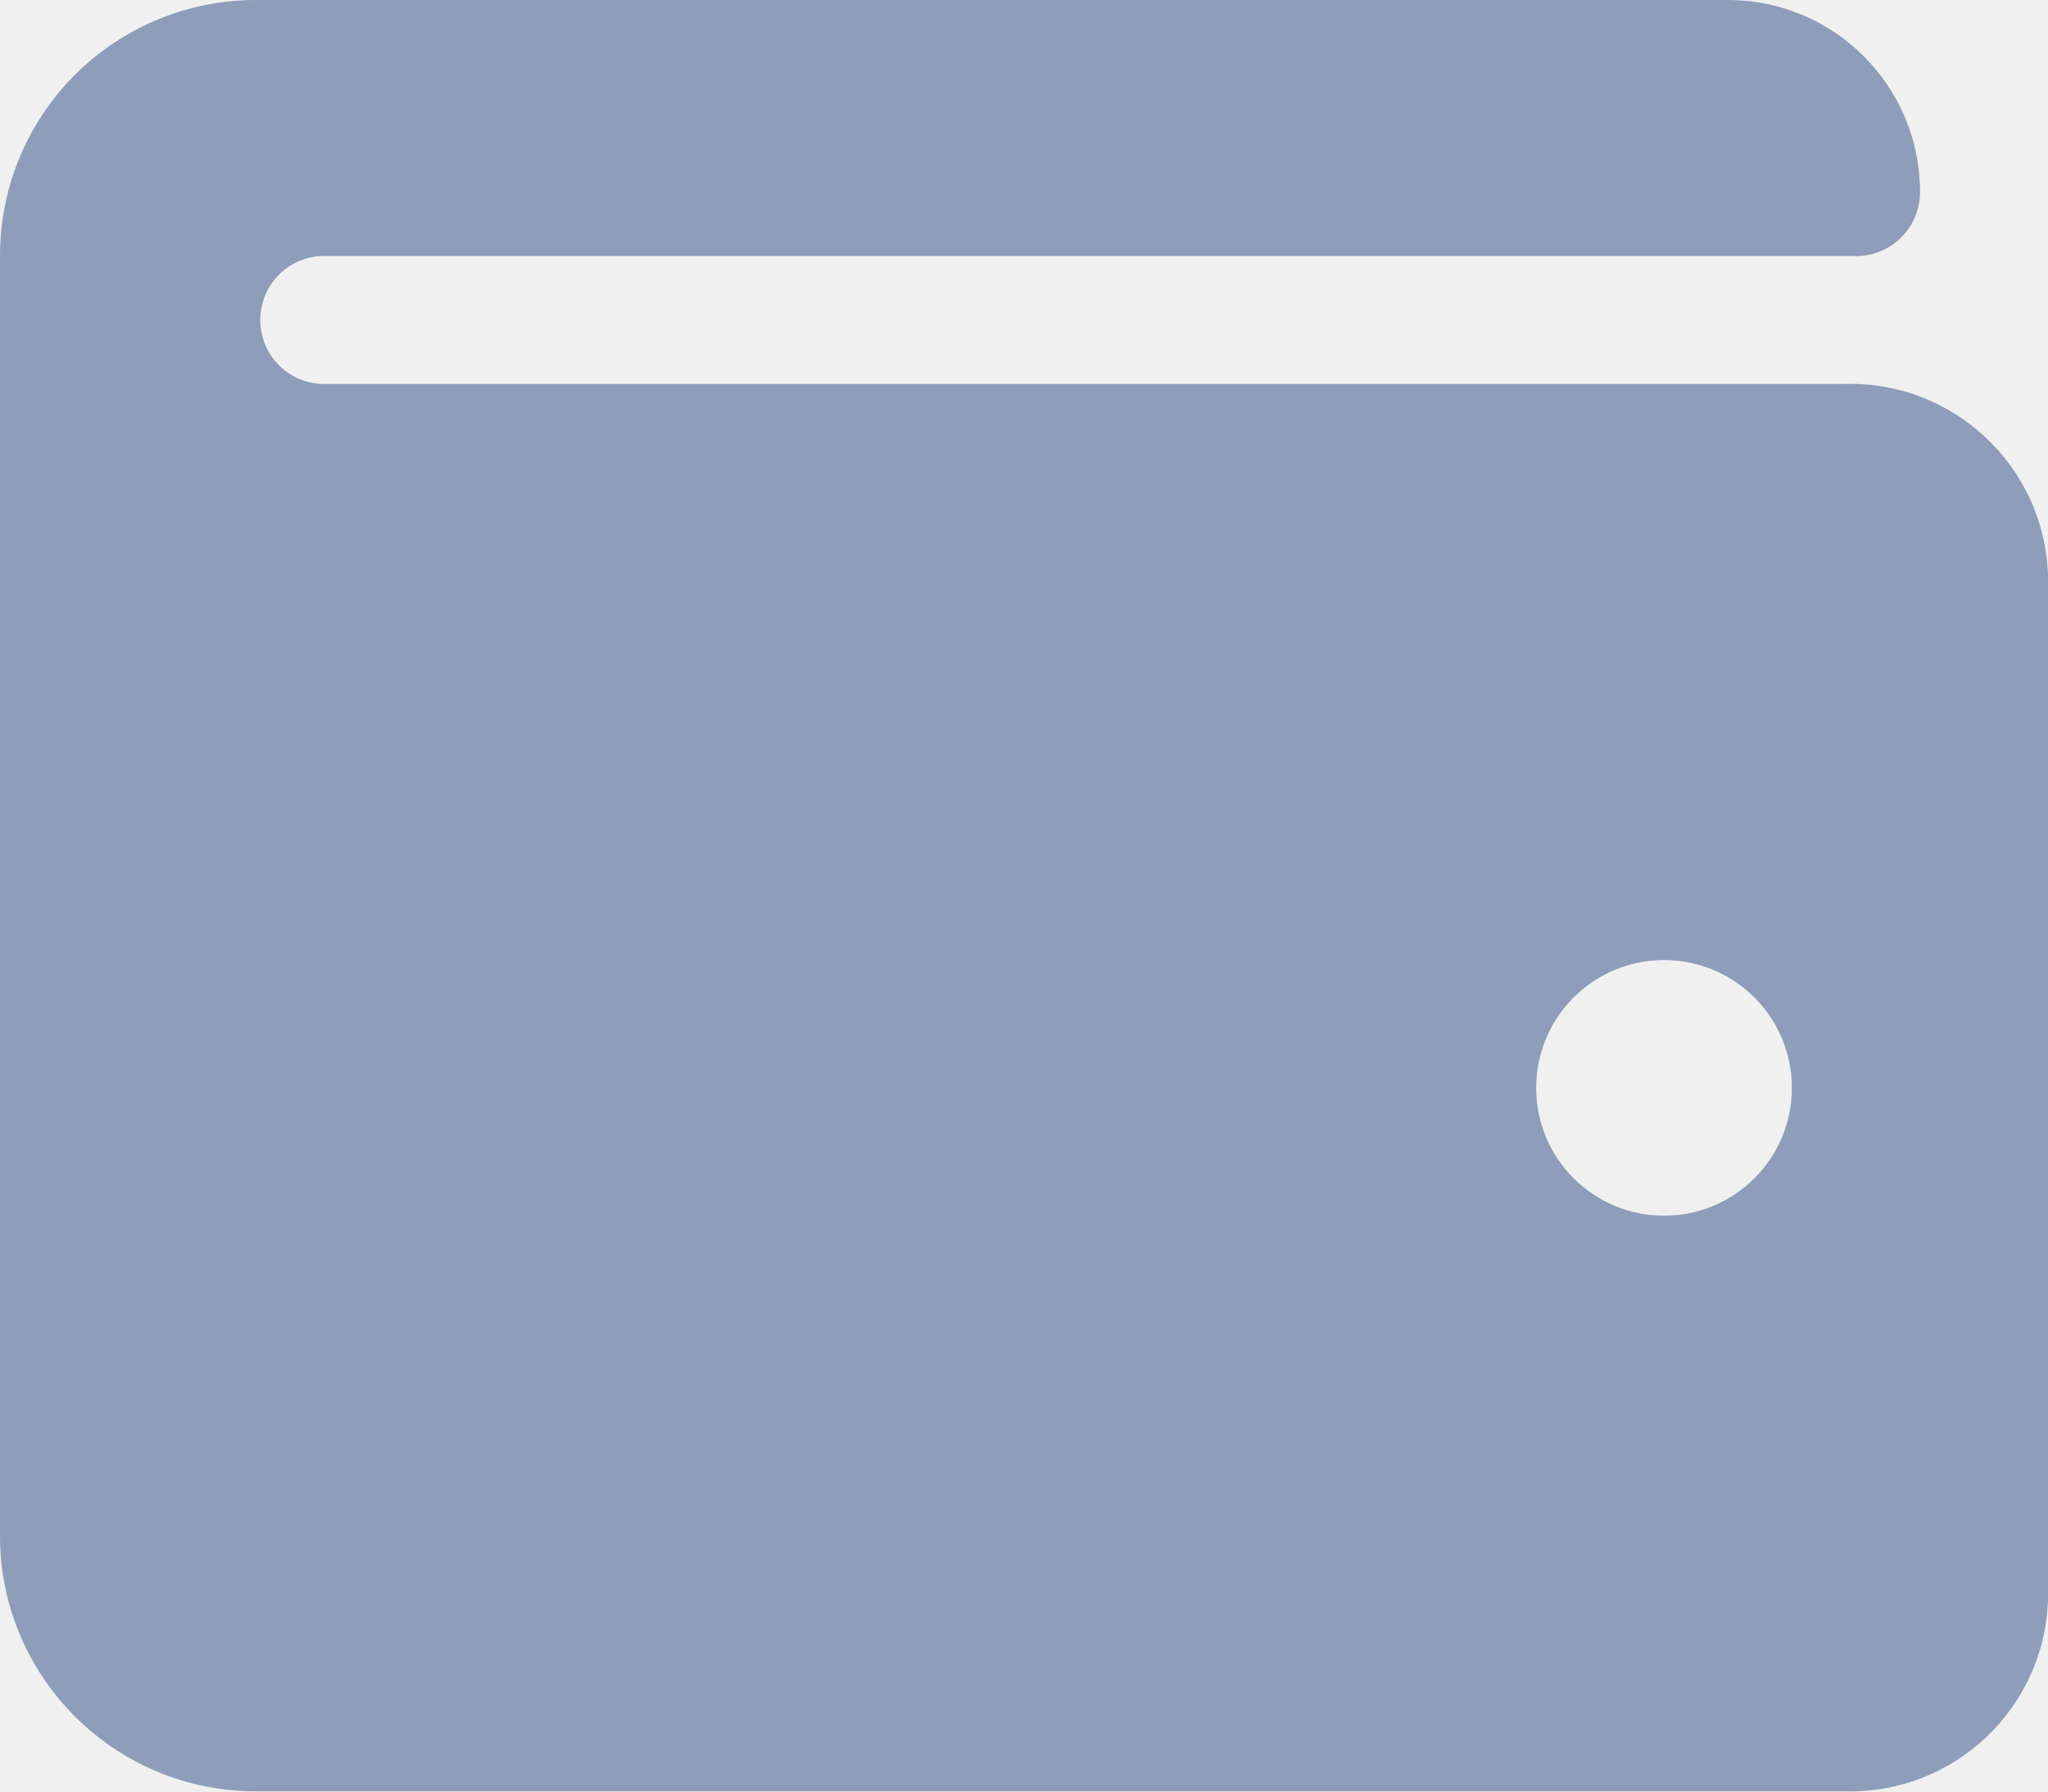
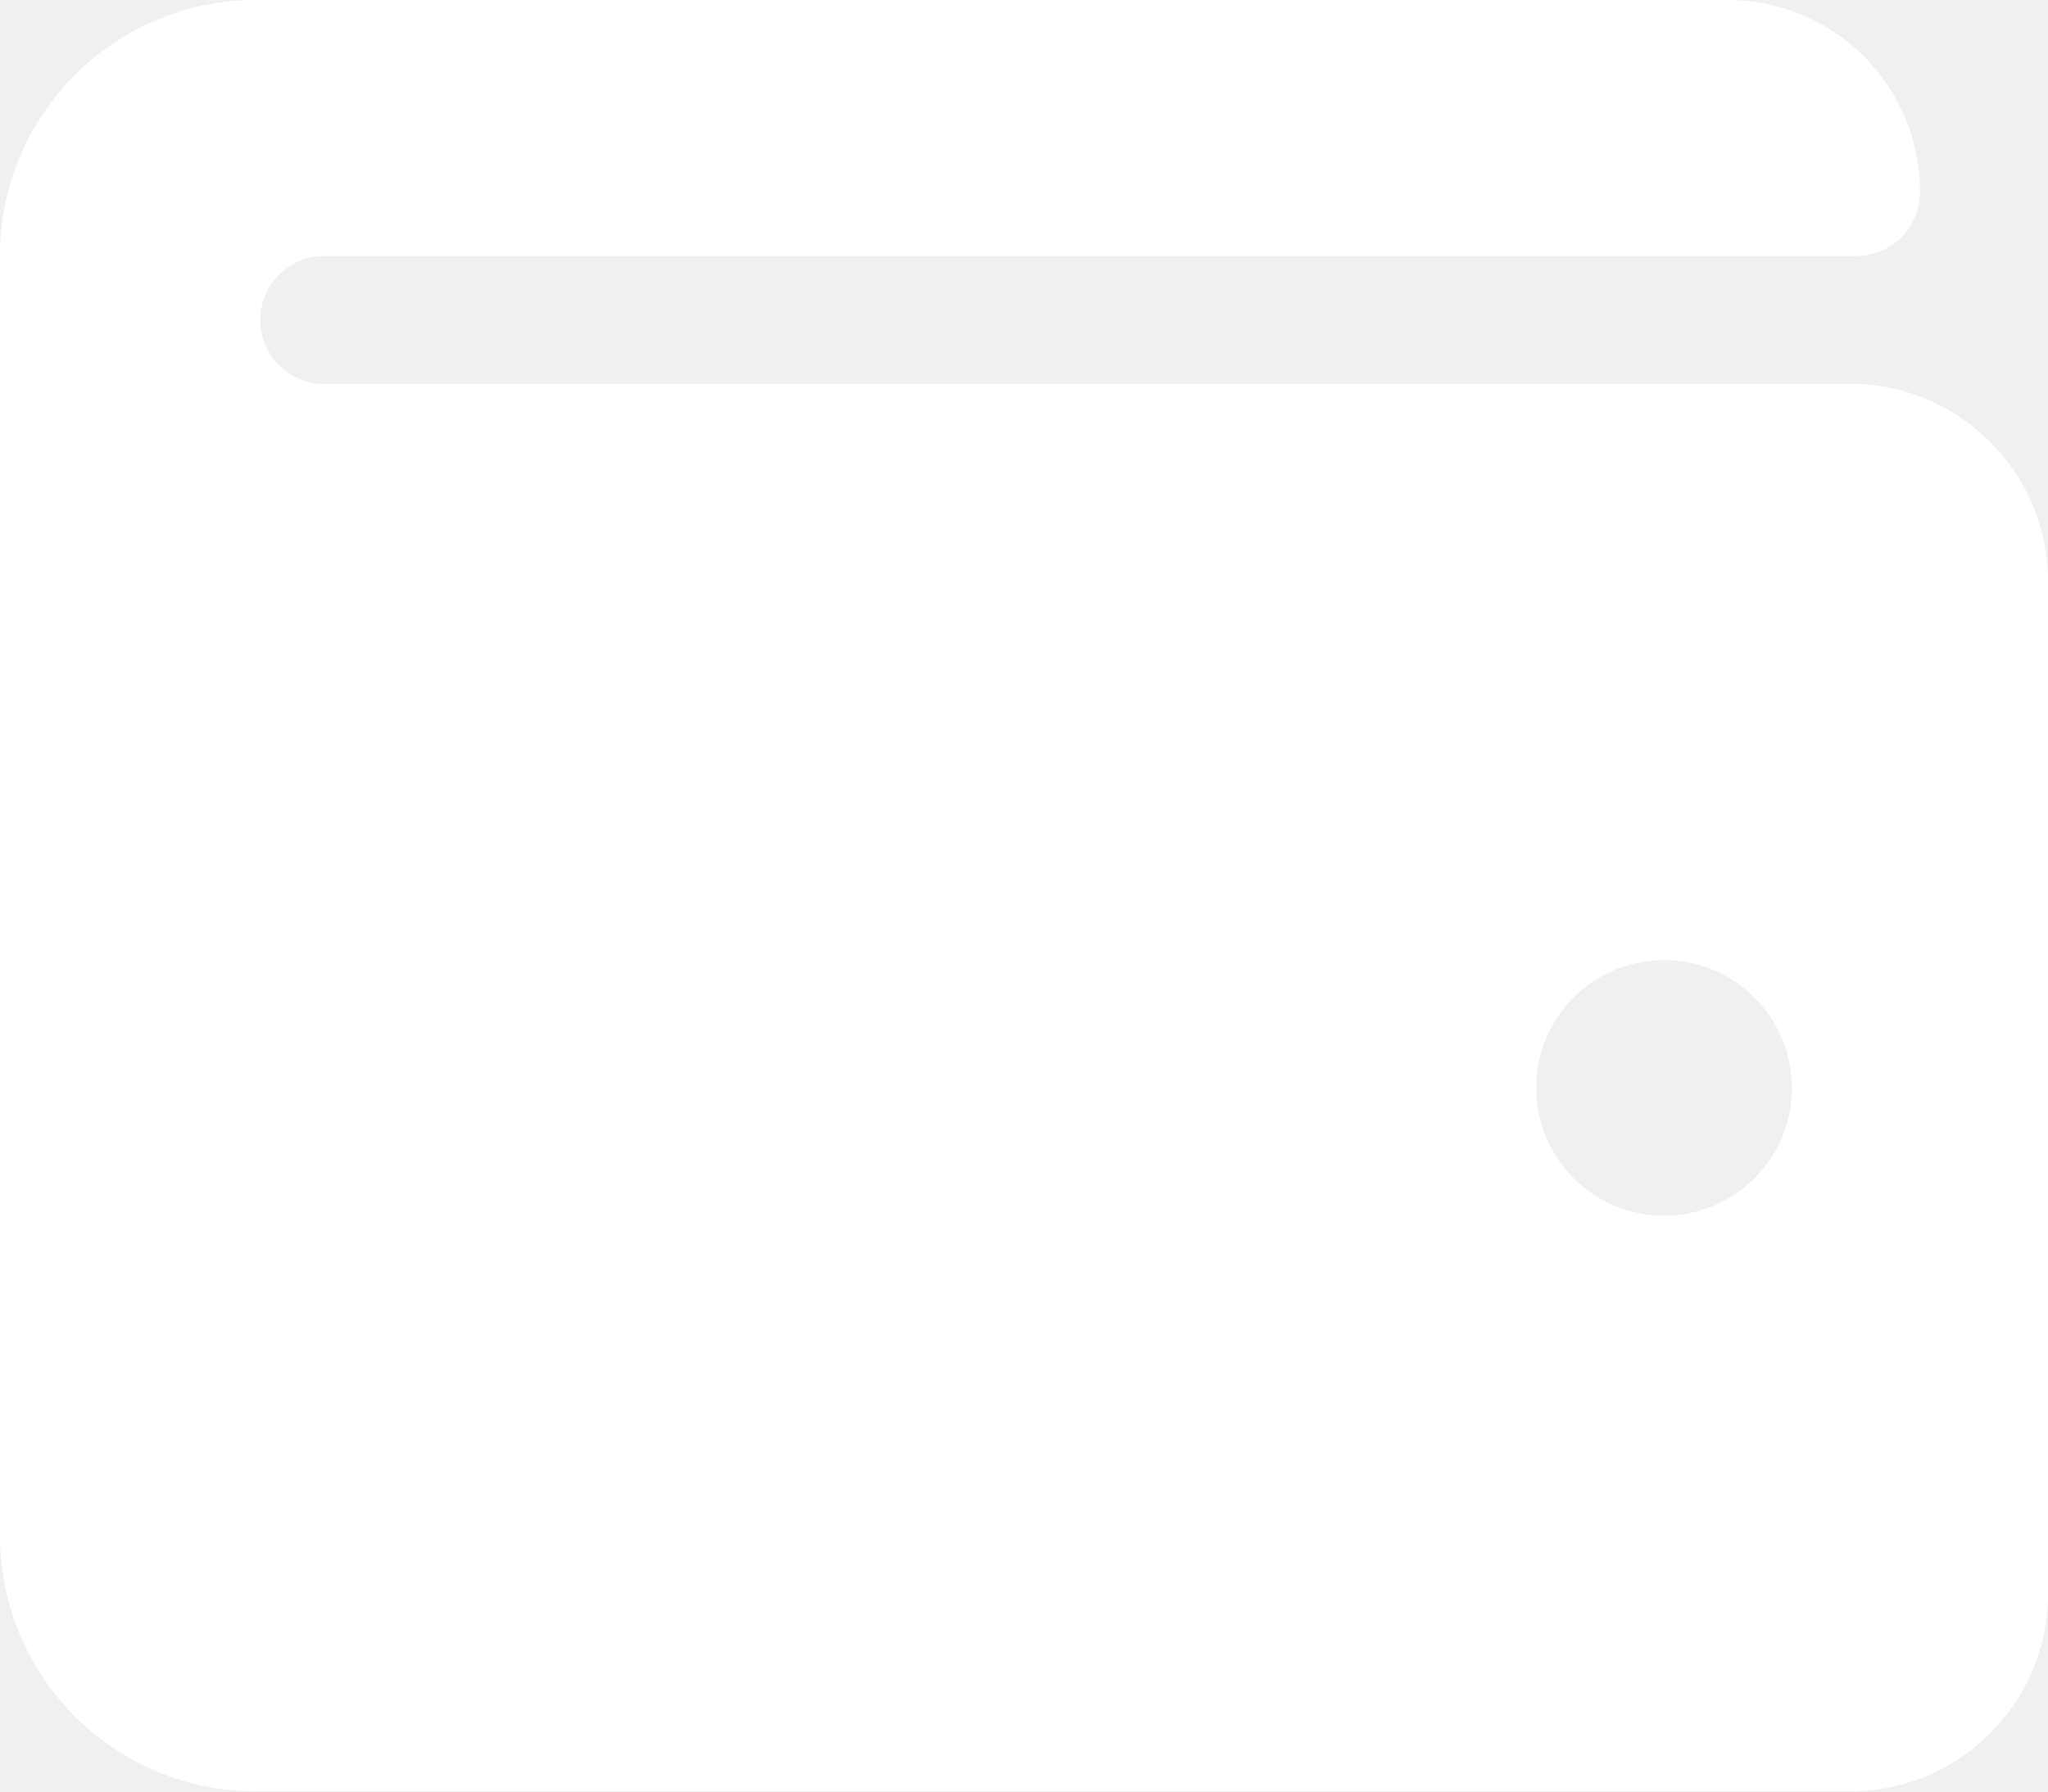
<svg xmlns="http://www.w3.org/2000/svg" width="14.417" height="12.615" viewBox="0 0 14.417 12.615">
-   <path id="Icon_awesome-wallet" data-name="Icon awesome-wallet" d="M12.987,4.953H2.253a.451.451,0,0,1,0-.9H13.065a.45.45,0,0,0,.451-.451A1.352,1.352,0,0,0,12.164,2.25H1.8A1.8,1.8,0,0,0,0,4.052v9.011a1.8,1.8,0,0,0,1.8,1.8H12.987a1.394,1.394,0,0,0,1.43-1.352V6.3A1.394,1.394,0,0,0,12.987,4.953ZM11.714,10.81a.9.9,0,1,1,.9-.9A.9.9,0,0,1,11.714,10.81Z" transform="translate(0 -2.25)" fill="#8e9db9" />
+   <path id="Icon_awesome-wallet" data-name="Icon awesome-wallet" d="M12.987,4.953H2.253a.451.451,0,0,1,0-.9H13.065a.45.45,0,0,0,.451-.451A1.352,1.352,0,0,0,12.164,2.25H1.8A1.8,1.8,0,0,0,0,4.052v9.011a1.8,1.8,0,0,0,1.8,1.8H12.987a1.394,1.394,0,0,0,1.43-1.352V6.3A1.394,1.394,0,0,0,12.987,4.953ZM11.714,10.81a.9.9,0,1,1,.9-.9A.9.9,0,0,1,11.714,10.81Z" transform="translate(0 -2.25)" fill="#fff" />
</svg>
